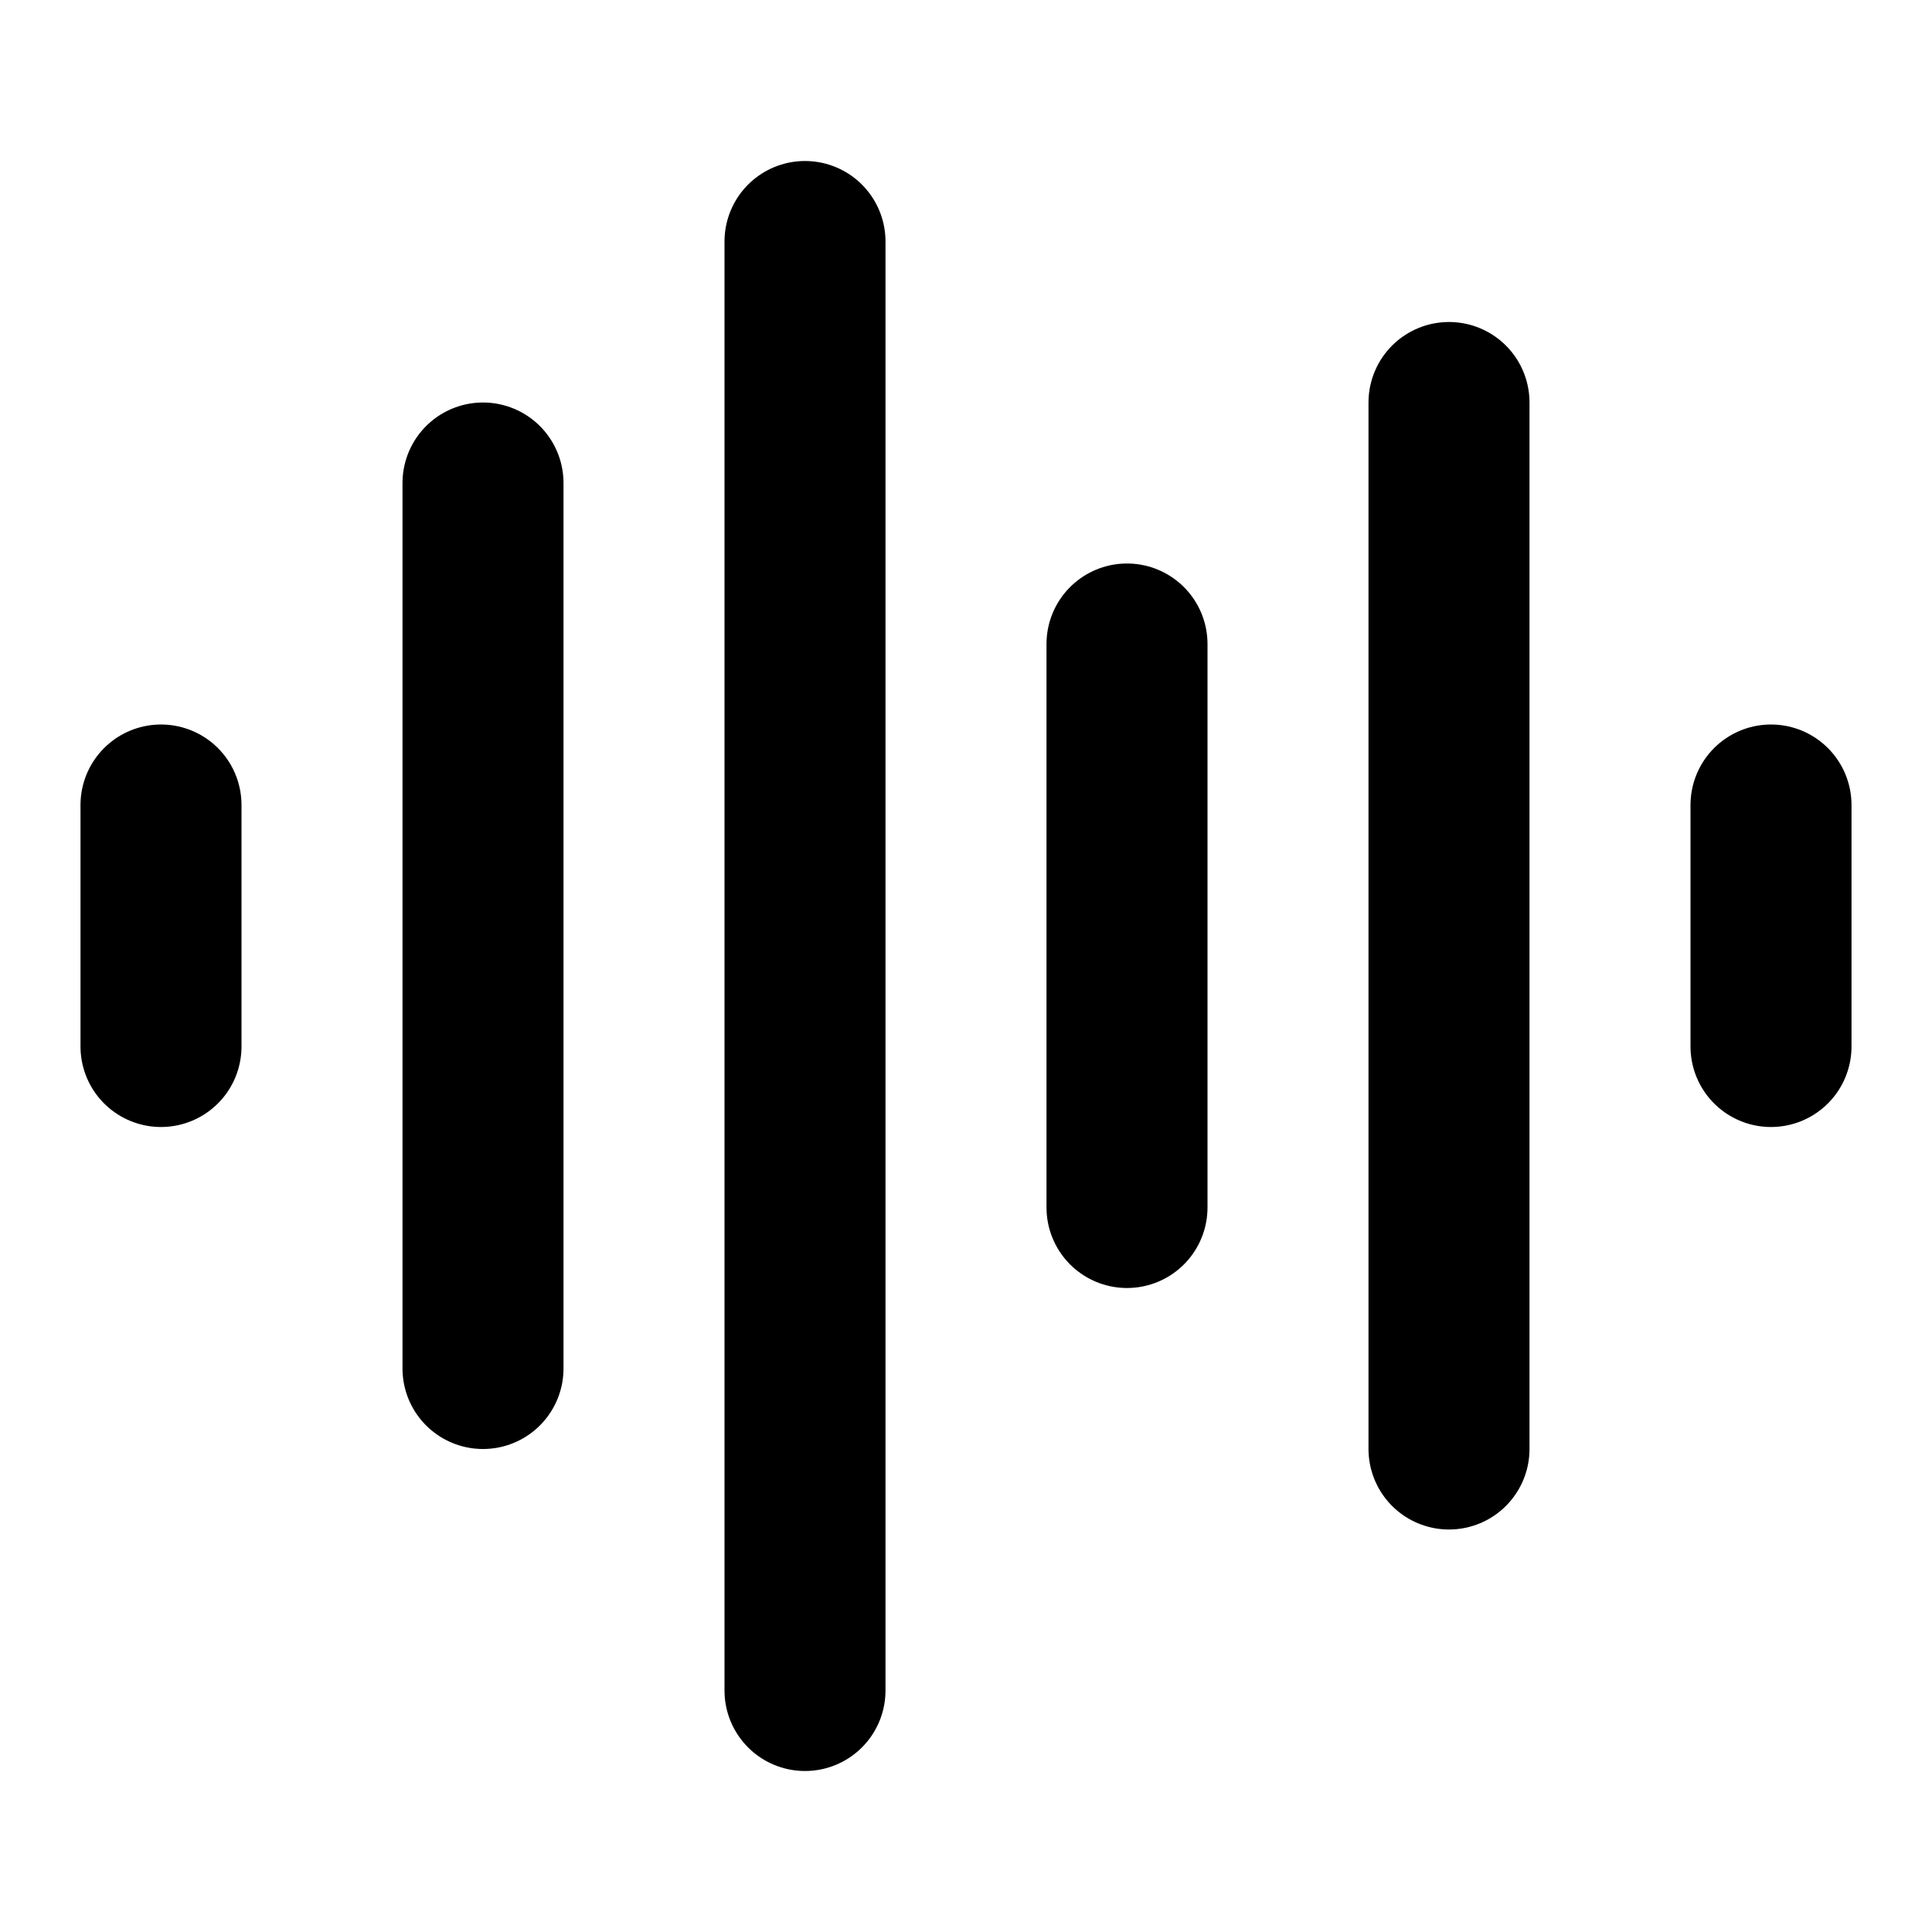
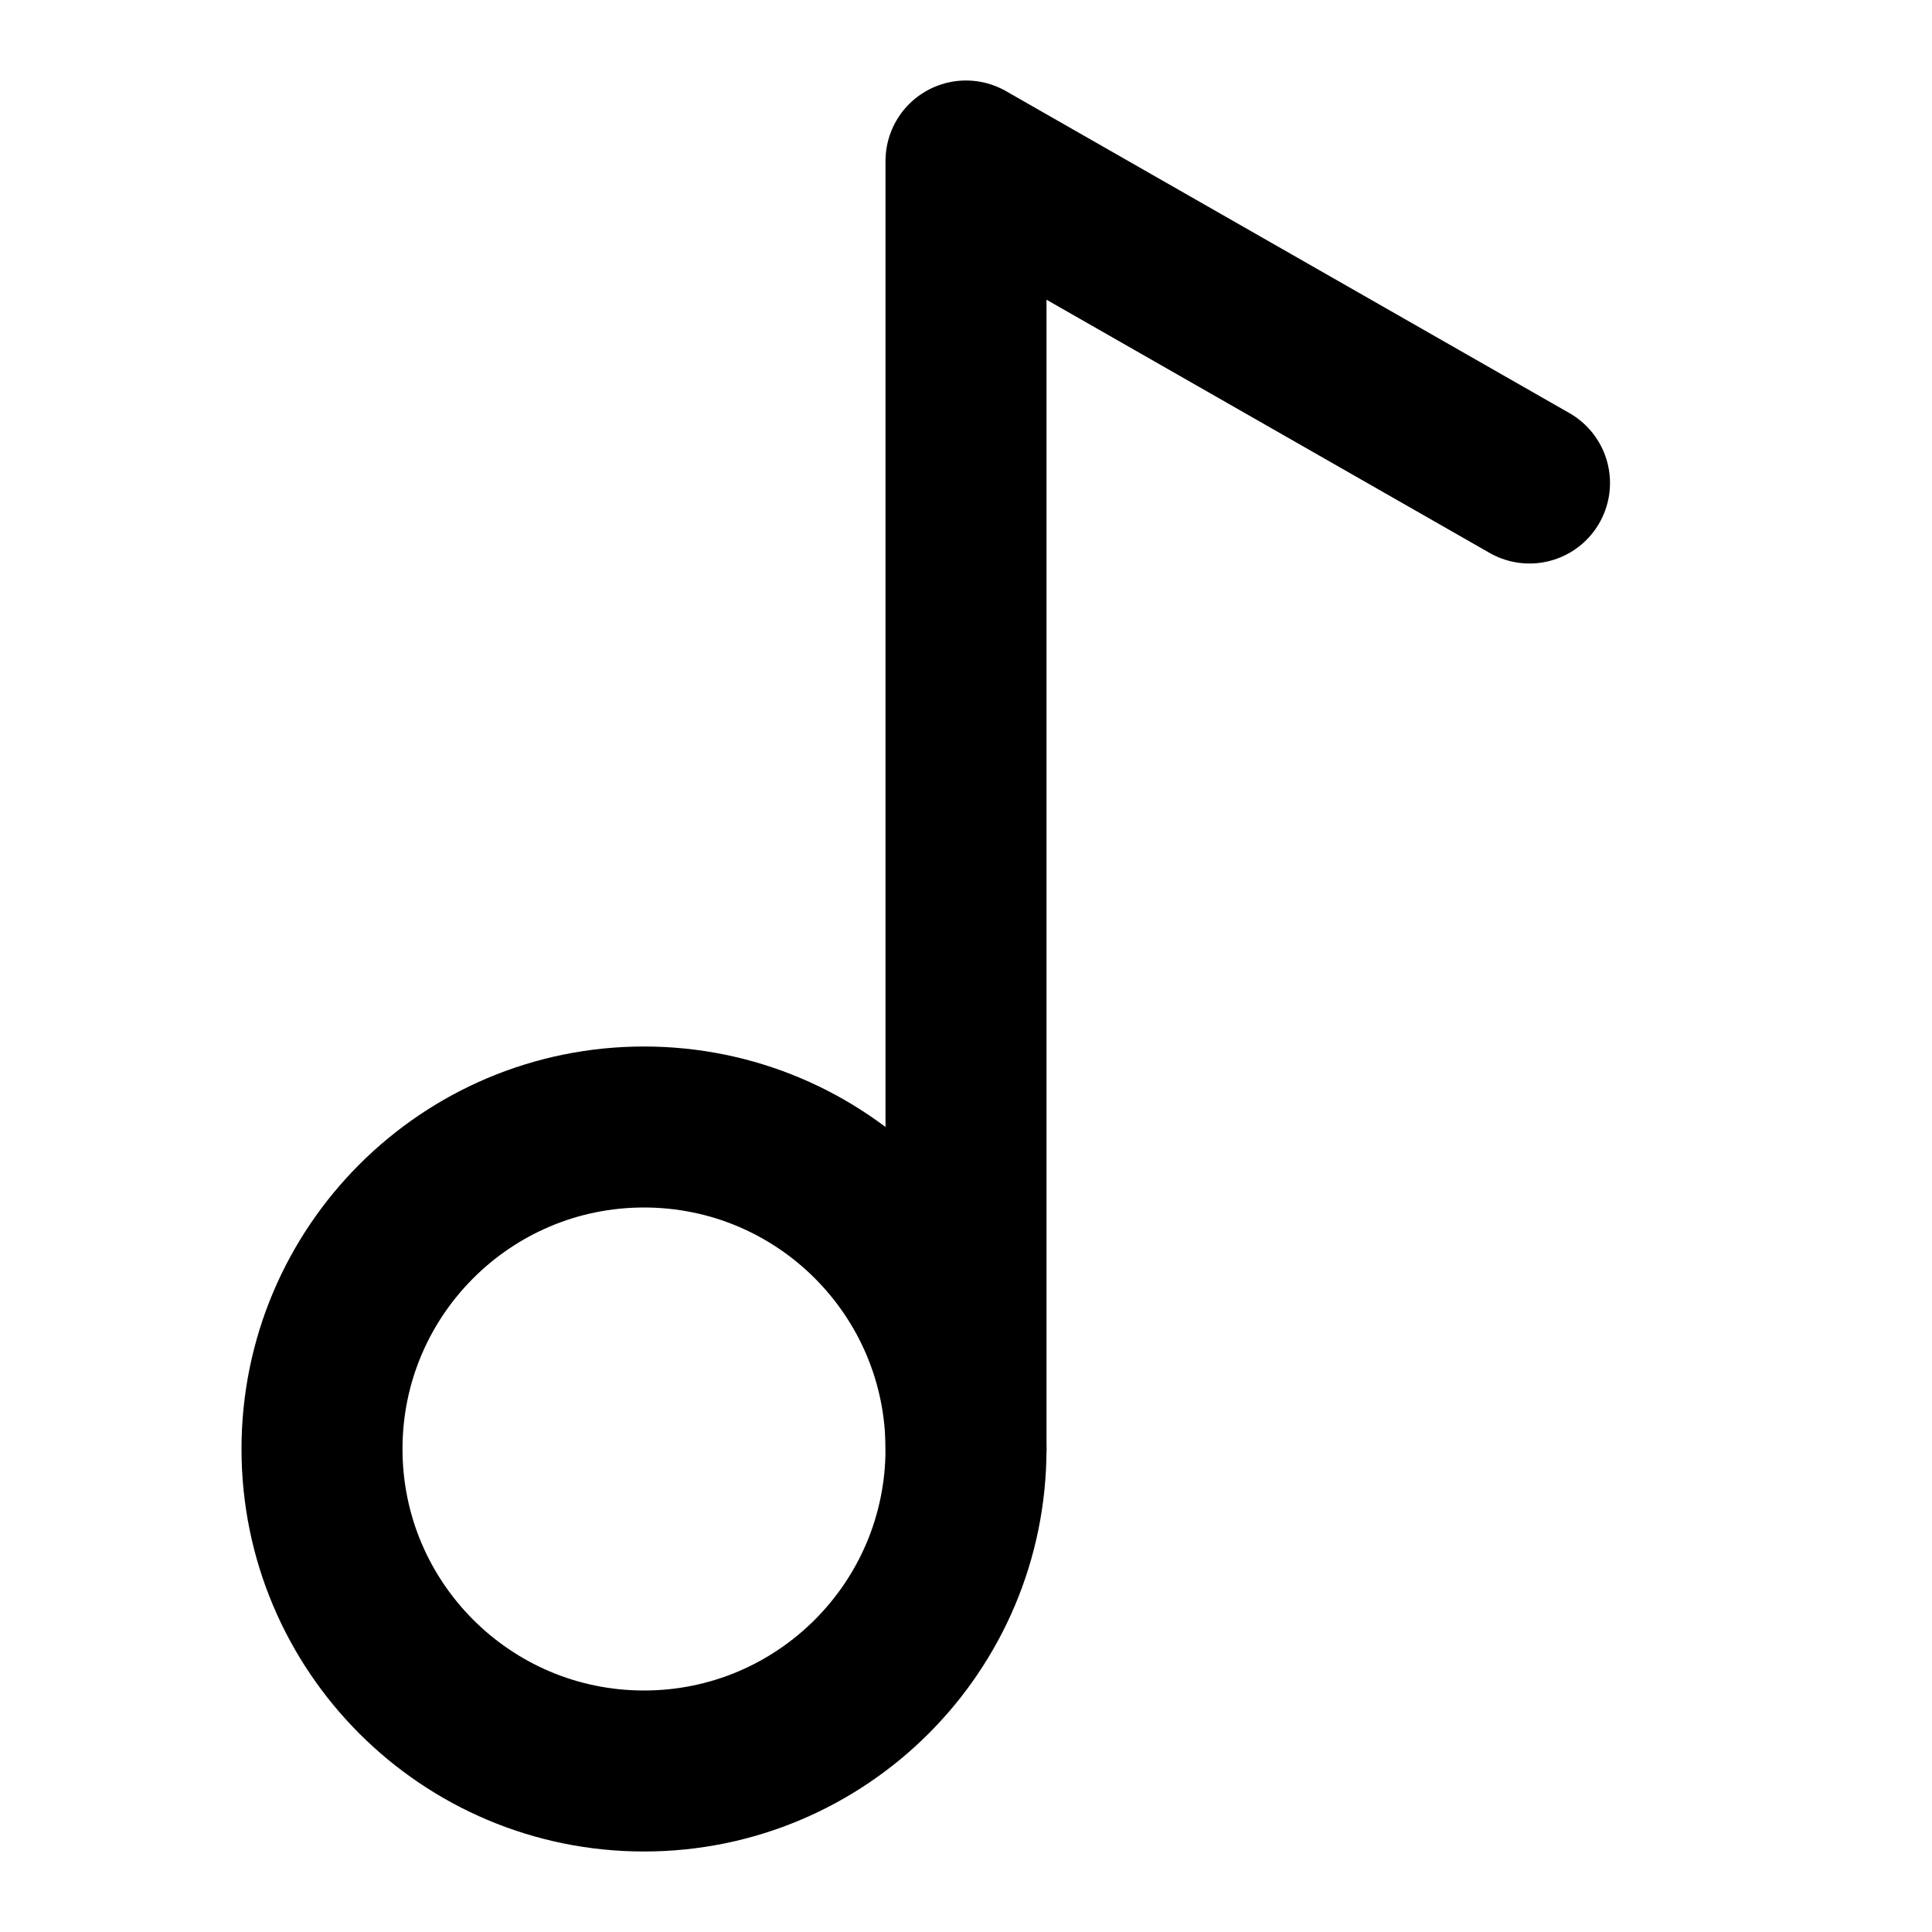
<svg xmlns="http://www.w3.org/2000/svg" width="24" height="24" viewBox="0 0 24 24" fill="none" stroke="currentColor" stroke-width="2" stroke-linecap="round" stroke-linejoin="round">
-   <path d="M2 10v3" />
-   <path d="M6 6v11" />
-   <path d="M10 3v18" />
-   <path d="M14 8v7" />
-   <path d="M18 5v13" />
-   <path d="M22 10v3" />
+   <circle cx="8" cy="18" r="4" />
+   <path d="M12 18V2l7 4" />
</svg>
